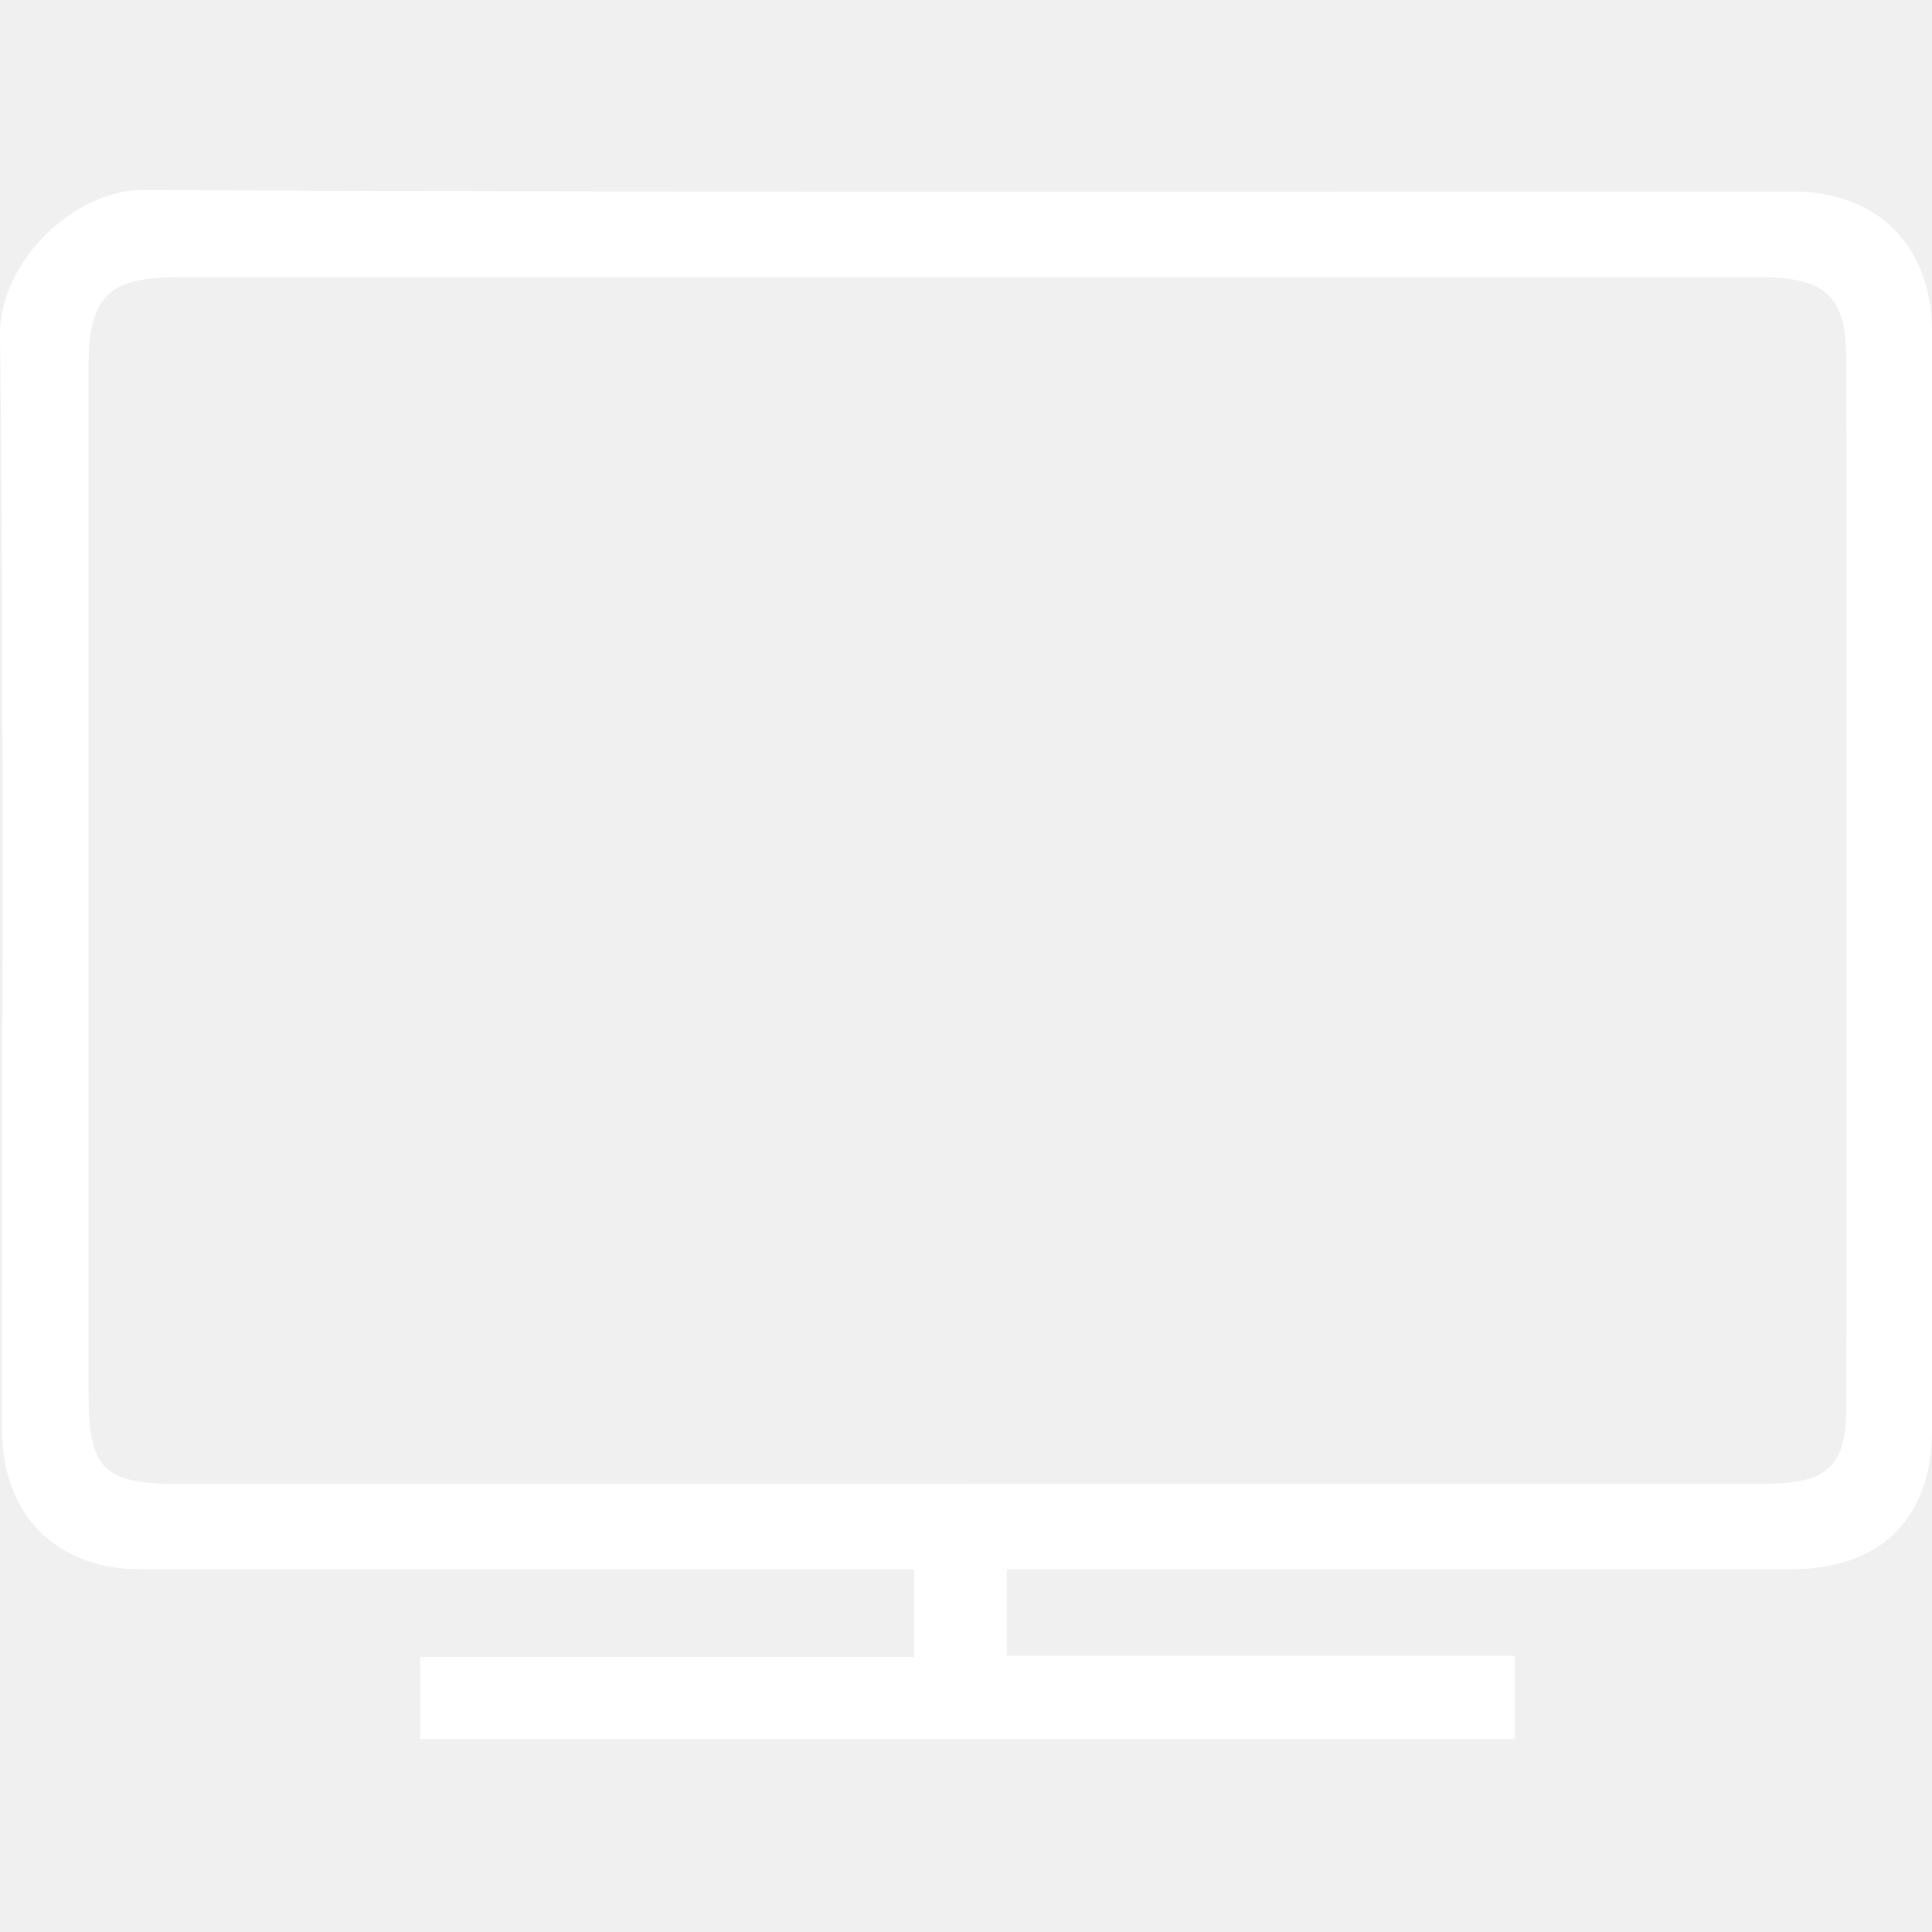
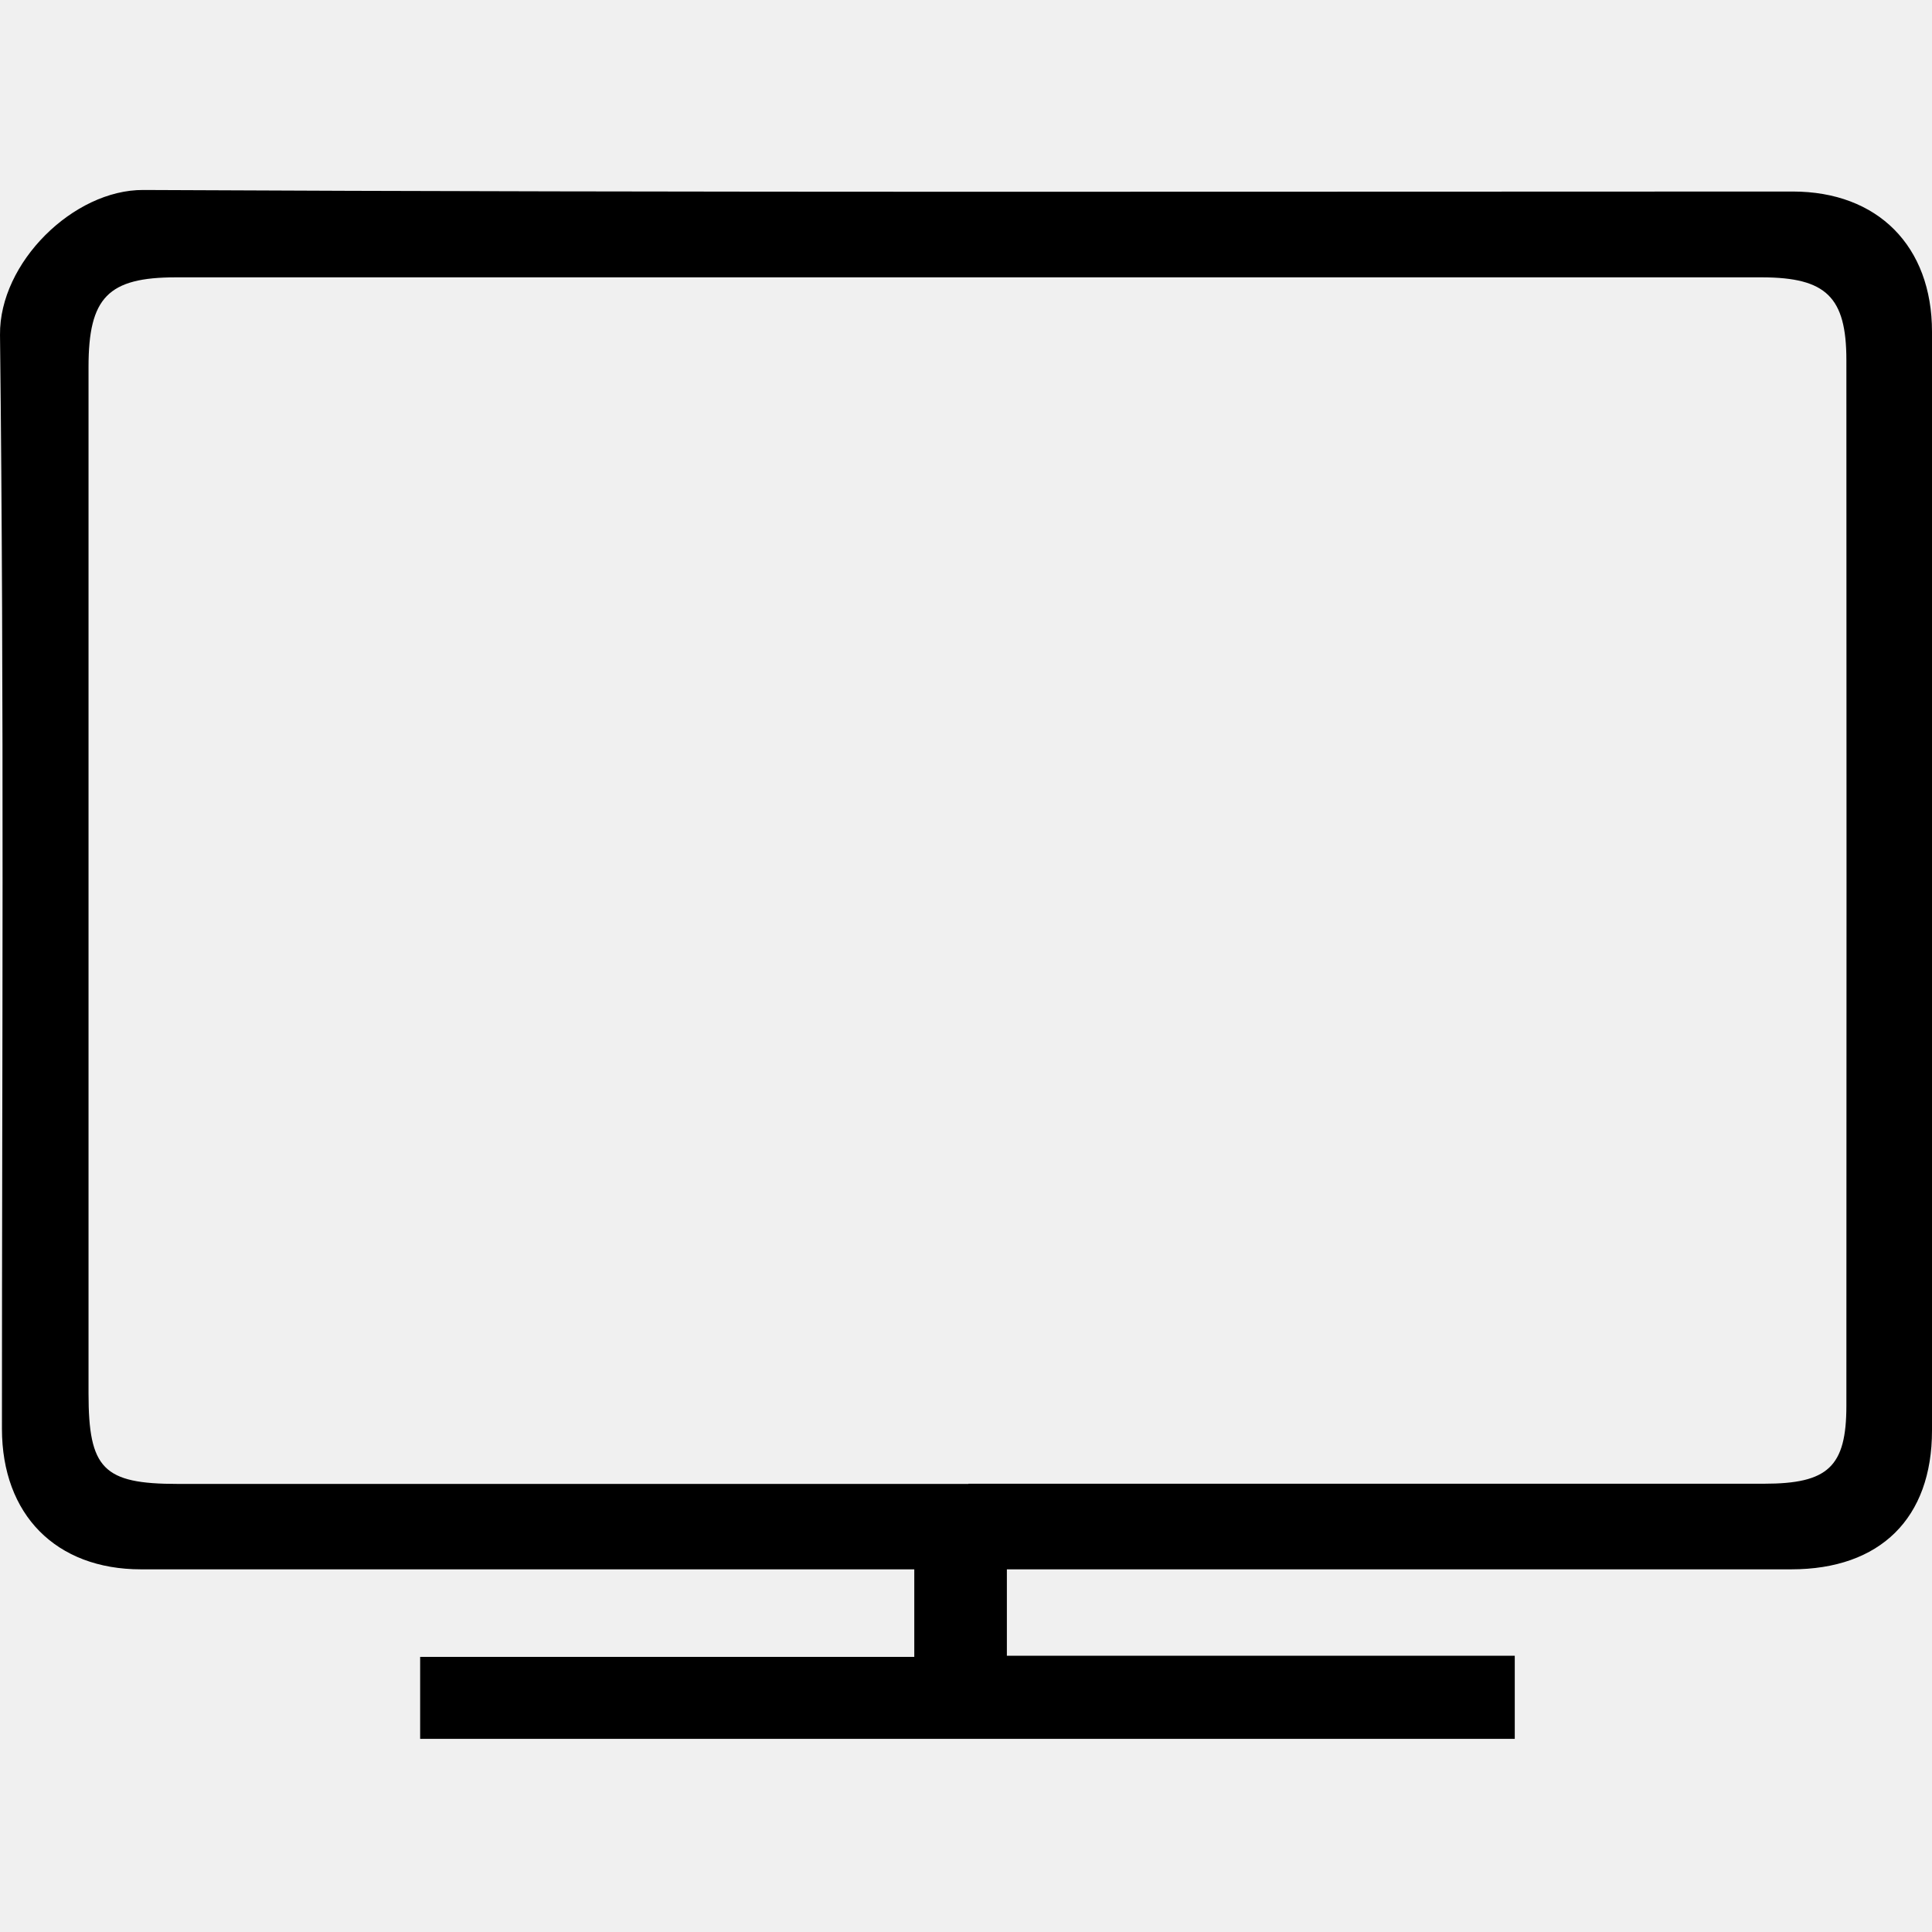
<svg xmlns="http://www.w3.org/2000/svg" width="500" height="500" viewBox="0 0 500 500" fill="none">
-   <path d="M236.616 406.144H222.479C160.468 406.144 98.507 406.144 36.496 406.144C14.489 406.144 0.503 392.007 0.503 369.75C0.503 275.405 1.104 181.009 0.002 86.664C-0.199 67.966 19.051 49.067 37.098 49.167C179.367 49.869 321.637 49.568 463.956 49.568C485.964 49.568 500 63.705 500 85.862C500 180.659 500 275.405 500 370.201C500 392.91 486.615 406.144 463.555 406.144C400.742 406.144 337.929 406.144 275.116 406.144C270.604 406.144 266.093 406.144 260.578 406.144V428.502H392.02V450.008H108.734V428.803H236.616V406.144ZM250.602 383.987C319.231 383.987 387.859 383.987 456.537 383.987C473.08 383.987 477.842 379.625 477.842 363.784C477.893 273.6 477.893 183.366 477.842 93.181C477.842 76.839 472.579 71.826 456.086 71.776C319.231 71.776 182.375 71.776 45.52 71.776C27.974 71.776 22.911 76.989 22.911 94.936C22.911 183.466 22.911 271.996 22.911 360.576C22.911 380.127 26.721 384.037 45.971 384.037C114.198 384.037 182.425 384.037 250.652 384.037L250.602 383.987Z" fill="white" />
+   <path d="M236.616 406.144H222.479C160.468 406.144 98.507 406.144 36.496 406.144C14.489 406.144 0.503 392.007 0.503 369.75C0.503 275.405 1.104 181.009 0.002 86.664C-0.199 67.966 19.051 49.067 37.098 49.167C179.367 49.869 321.637 49.568 463.956 49.568C485.964 49.568 500 63.705 500 85.862C500 180.659 500 275.405 500 370.201C500 392.91 486.615 406.144 463.555 406.144C400.742 406.144 337.929 406.144 275.116 406.144C270.604 406.144 266.093 406.144 260.578 406.144V428.502H392.02V450.008H108.734V428.803H236.616V406.144ZM250.602 383.987C319.231 383.987 387.859 383.987 456.537 383.987C473.08 383.987 477.842 379.625 477.842 363.784C477.893 273.6 477.893 183.366 477.842 93.181C477.842 76.839 472.579 71.826 456.086 71.776C319.231 71.776 182.375 71.776 45.52 71.776C27.974 71.776 22.911 76.989 22.911 94.936C22.911 183.466 22.911 271.996 22.911 360.576C22.911 380.127 26.721 384.037 45.971 384.037C114.198 384.037 182.425 384.037 250.652 384.037L250.602 383.987Z" fill="black" />
</svg>
